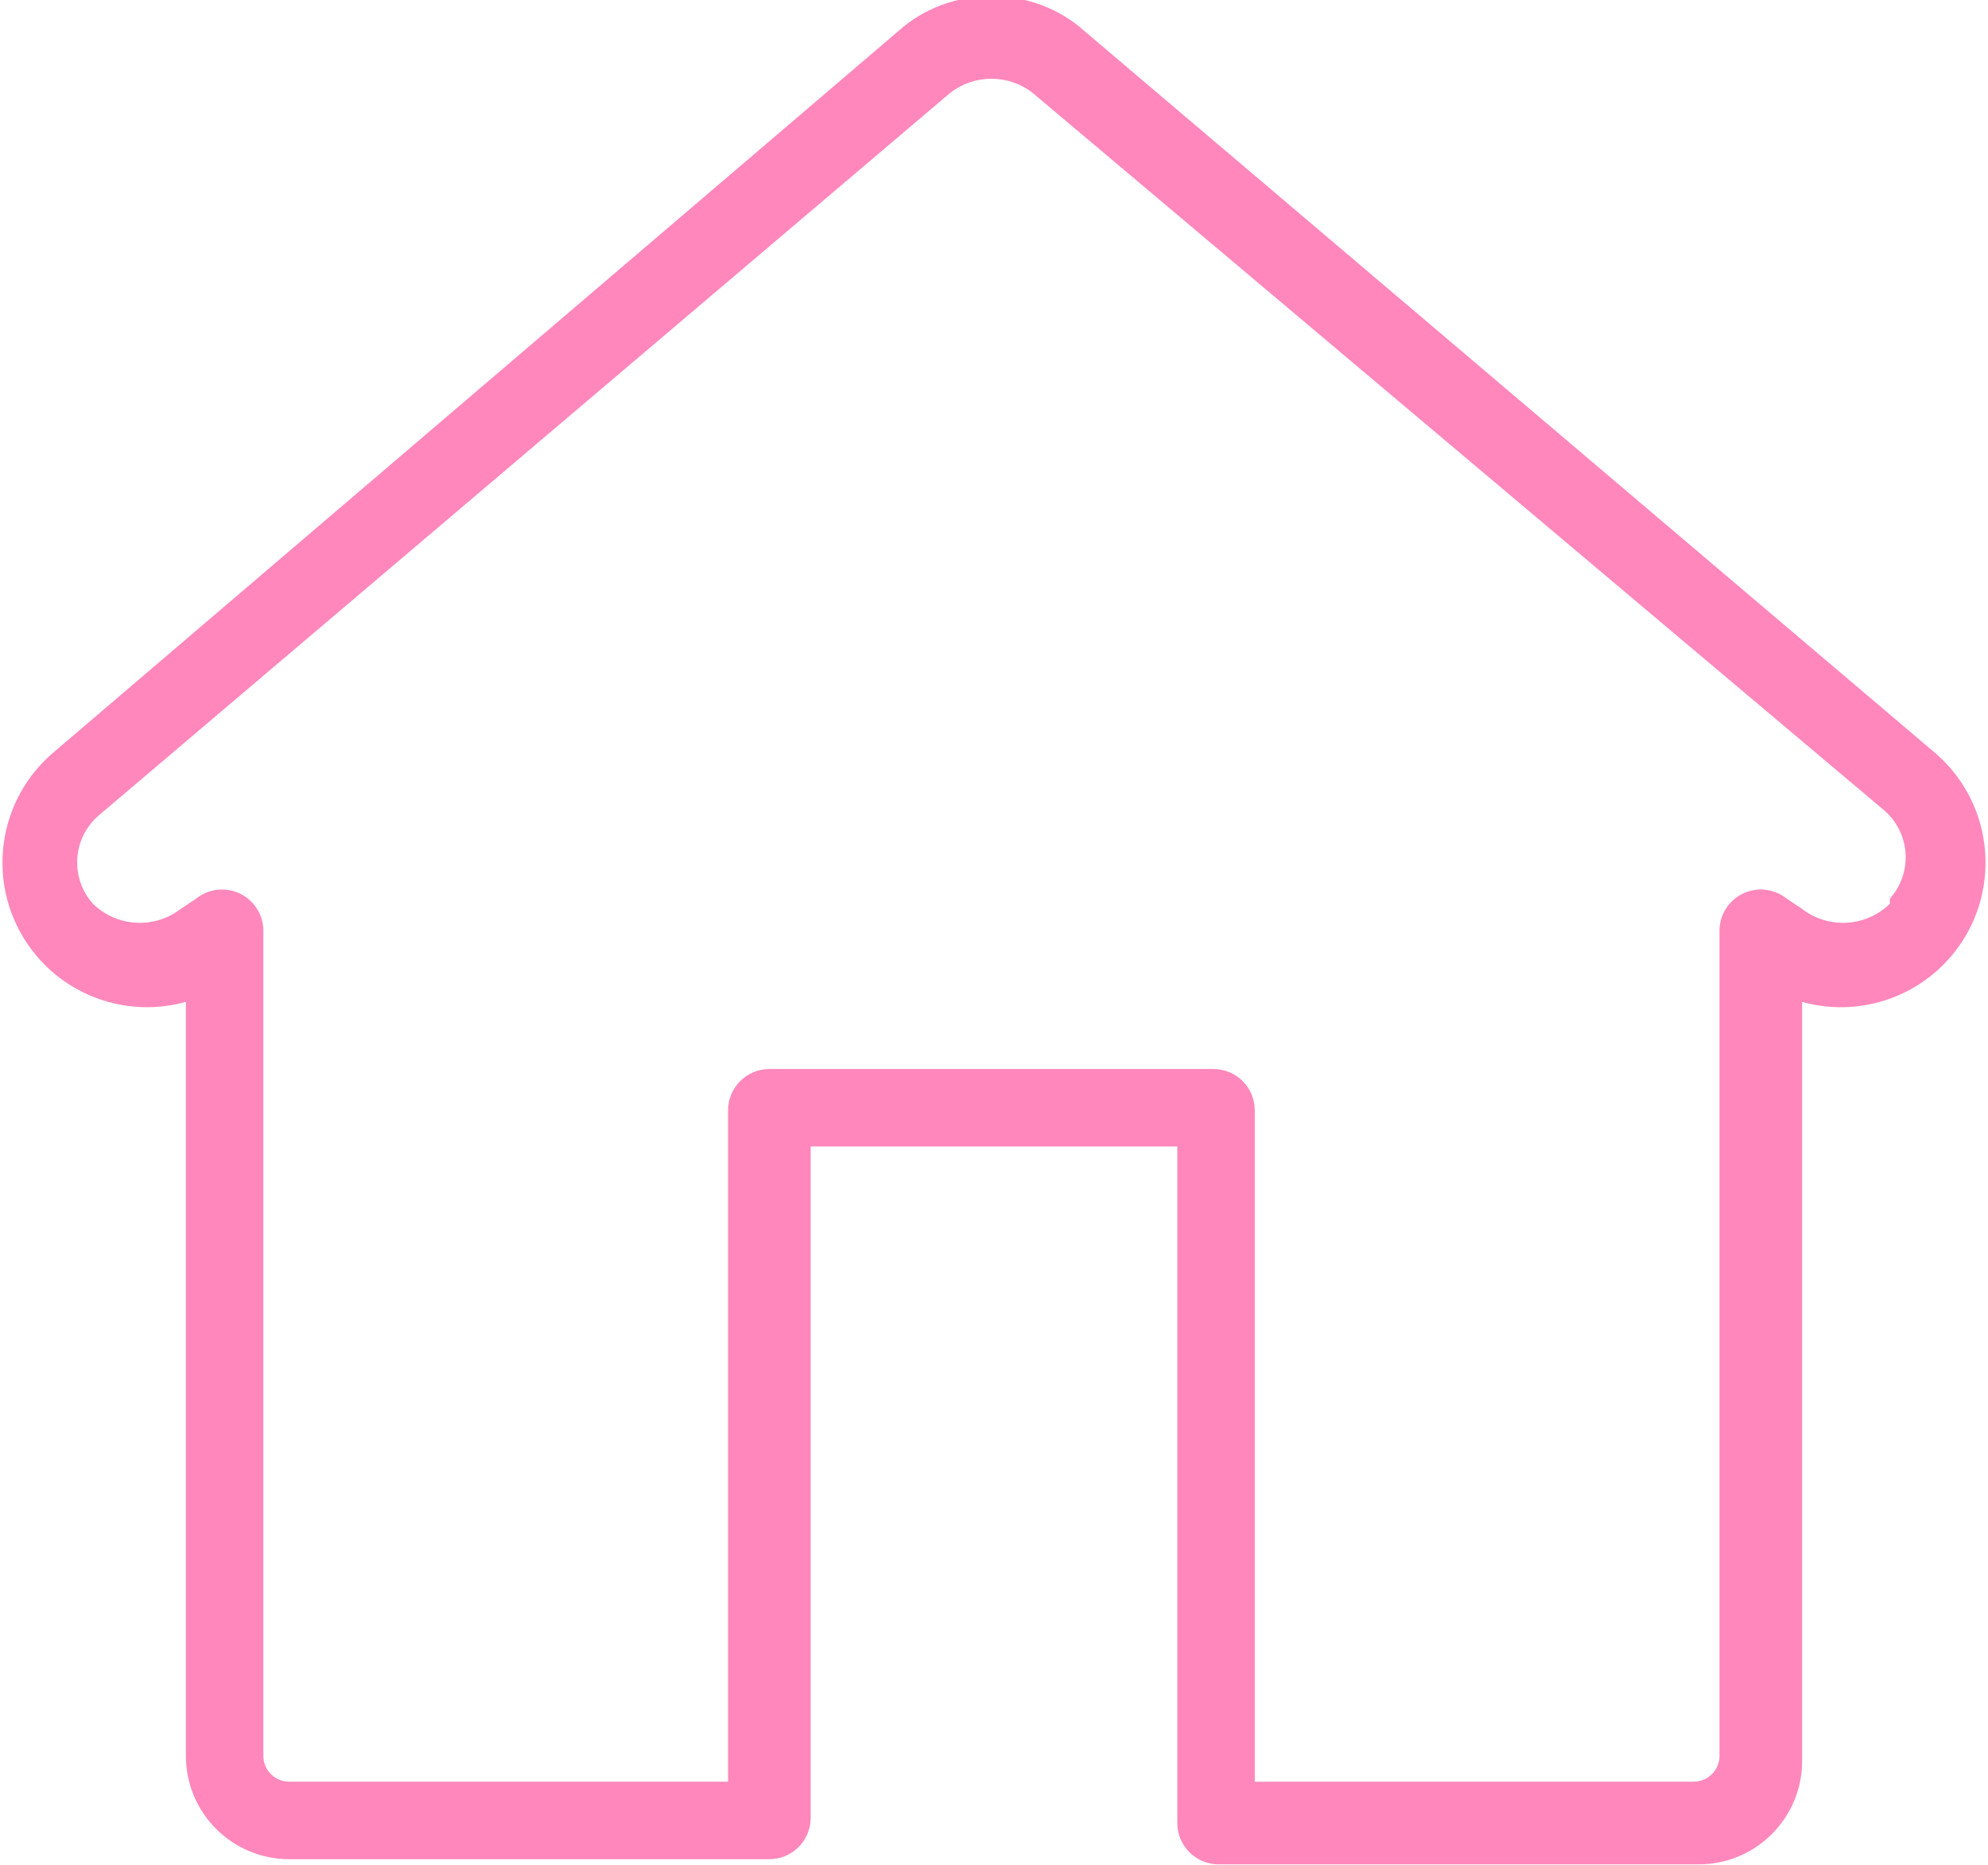
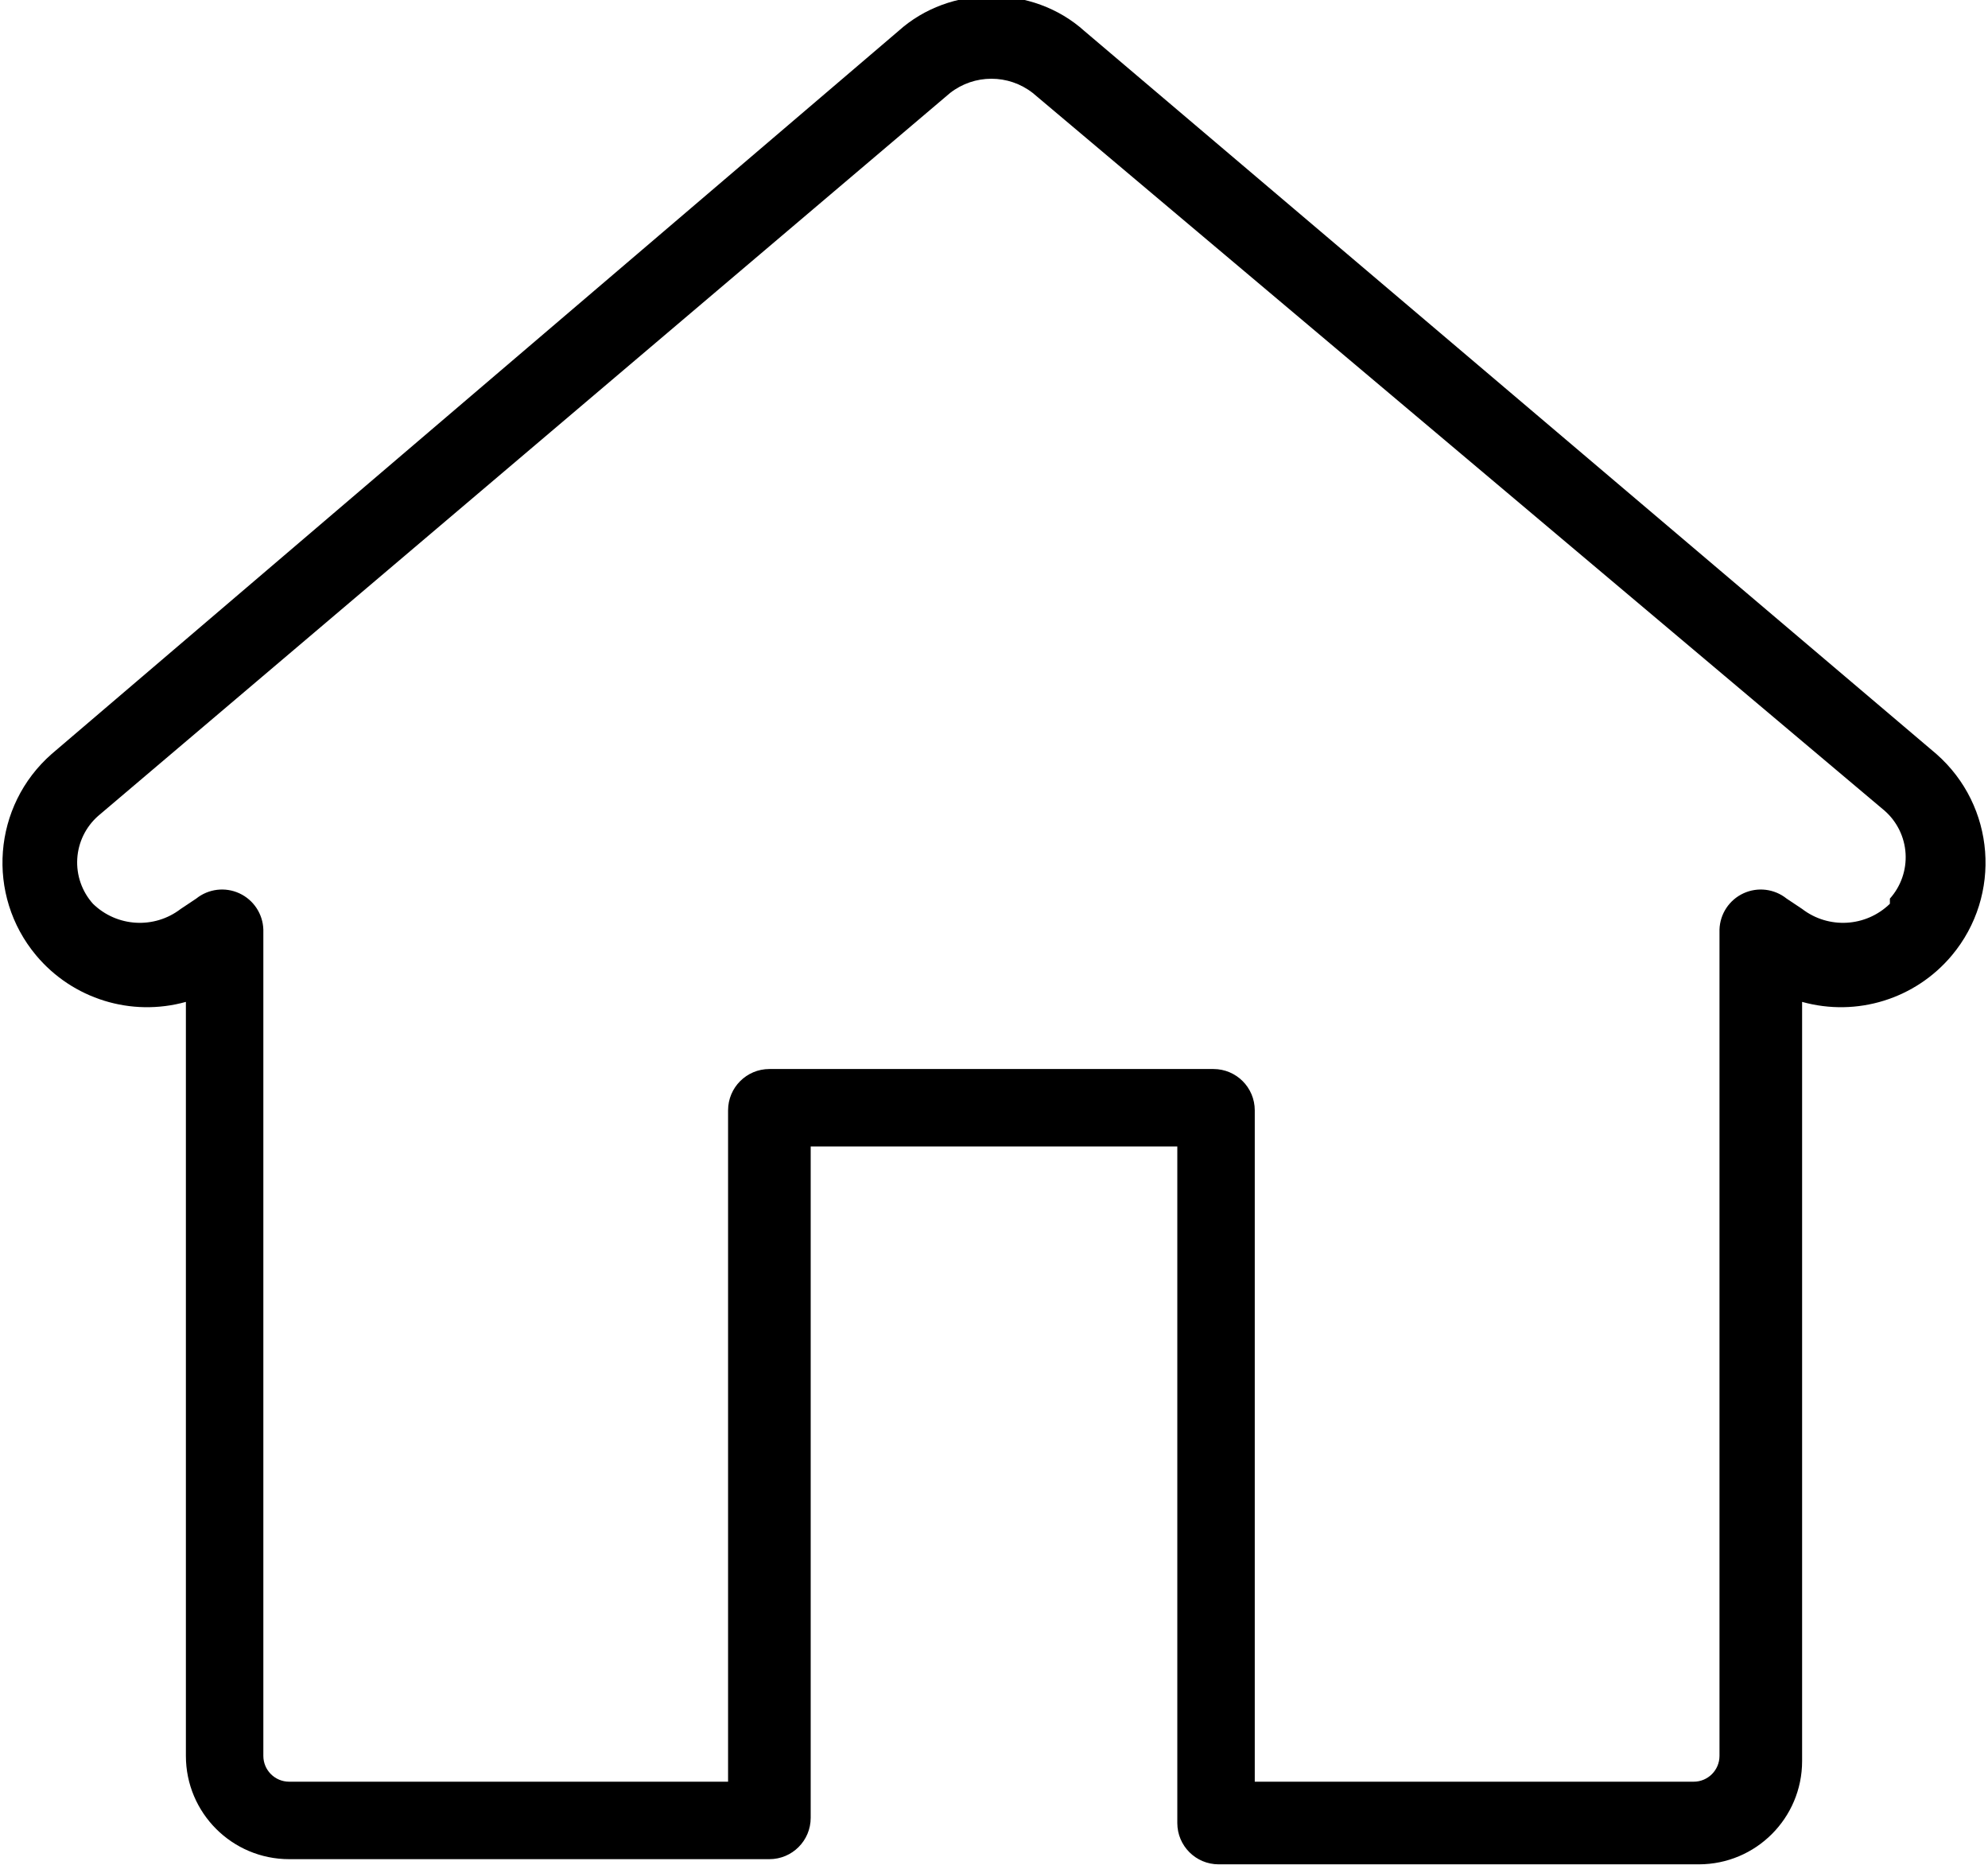
<svg xmlns="http://www.w3.org/2000/svg" class="icons icon-checkin" id="icon-checkin" viewBox="0 0 385 361">
-   <path d="M375,146,210,6c-10-9-26-9-36,0L10,146a28,28,0,0,0-3,39,28,28,0,0,0,29,9V340a20,20,0,0,0,20,20h93a8,8,0,0,0,8-8V222h71V353a8,8,0,0,0,8,8h93a20,20,0,0,0,20-20V194a28,28,0,0,0,29-9,28,28,0,0,0-3-39Zm-9,29a13,13,0,0,1-17,1l-3-2a8,8,0,0,0-13,6V340a5,5,0,0,1-5,5H243V215a8,8,0,0,0-8-8H149a8,8,0,0,0-8,8V345H56a5,5,0,0,1-5-5V180a8,8,0,0,0-13-6l-3,2a13,13,0,0,1-17-1,12,12,0,0,1,1-17L184,18a13,13,0,0,1,16,0L365,157a12,12,0,0,1,1,17Z" fill="#ff87bb" />
+   <path d="M375,146,210,6c-10-9-26-9-36,0L10,146a28,28,0,0,0-3,39,28,28,0,0,0,29,9V340a20,20,0,0,0,20,20h93a8,8,0,0,0,8-8V222h71V353a8,8,0,0,0,8,8h93a20,20,0,0,0,20-20V194a28,28,0,0,0,29-9,28,28,0,0,0-3-39Zm-9,29a13,13,0,0,1-17,1l-3-2a8,8,0,0,0-13,6V340a5,5,0,0,1-5,5H243V215a8,8,0,0,0-8-8H149a8,8,0,0,0-8,8V345H56a5,5,0,0,1-5-5V180a8,8,0,0,0-13-6l-3,2a13,13,0,0,1-17-1,12,12,0,0,1,1-17L184,18a13,13,0,0,1,16,0L365,157a12,12,0,0,1,1,17Z" />
</svg>
